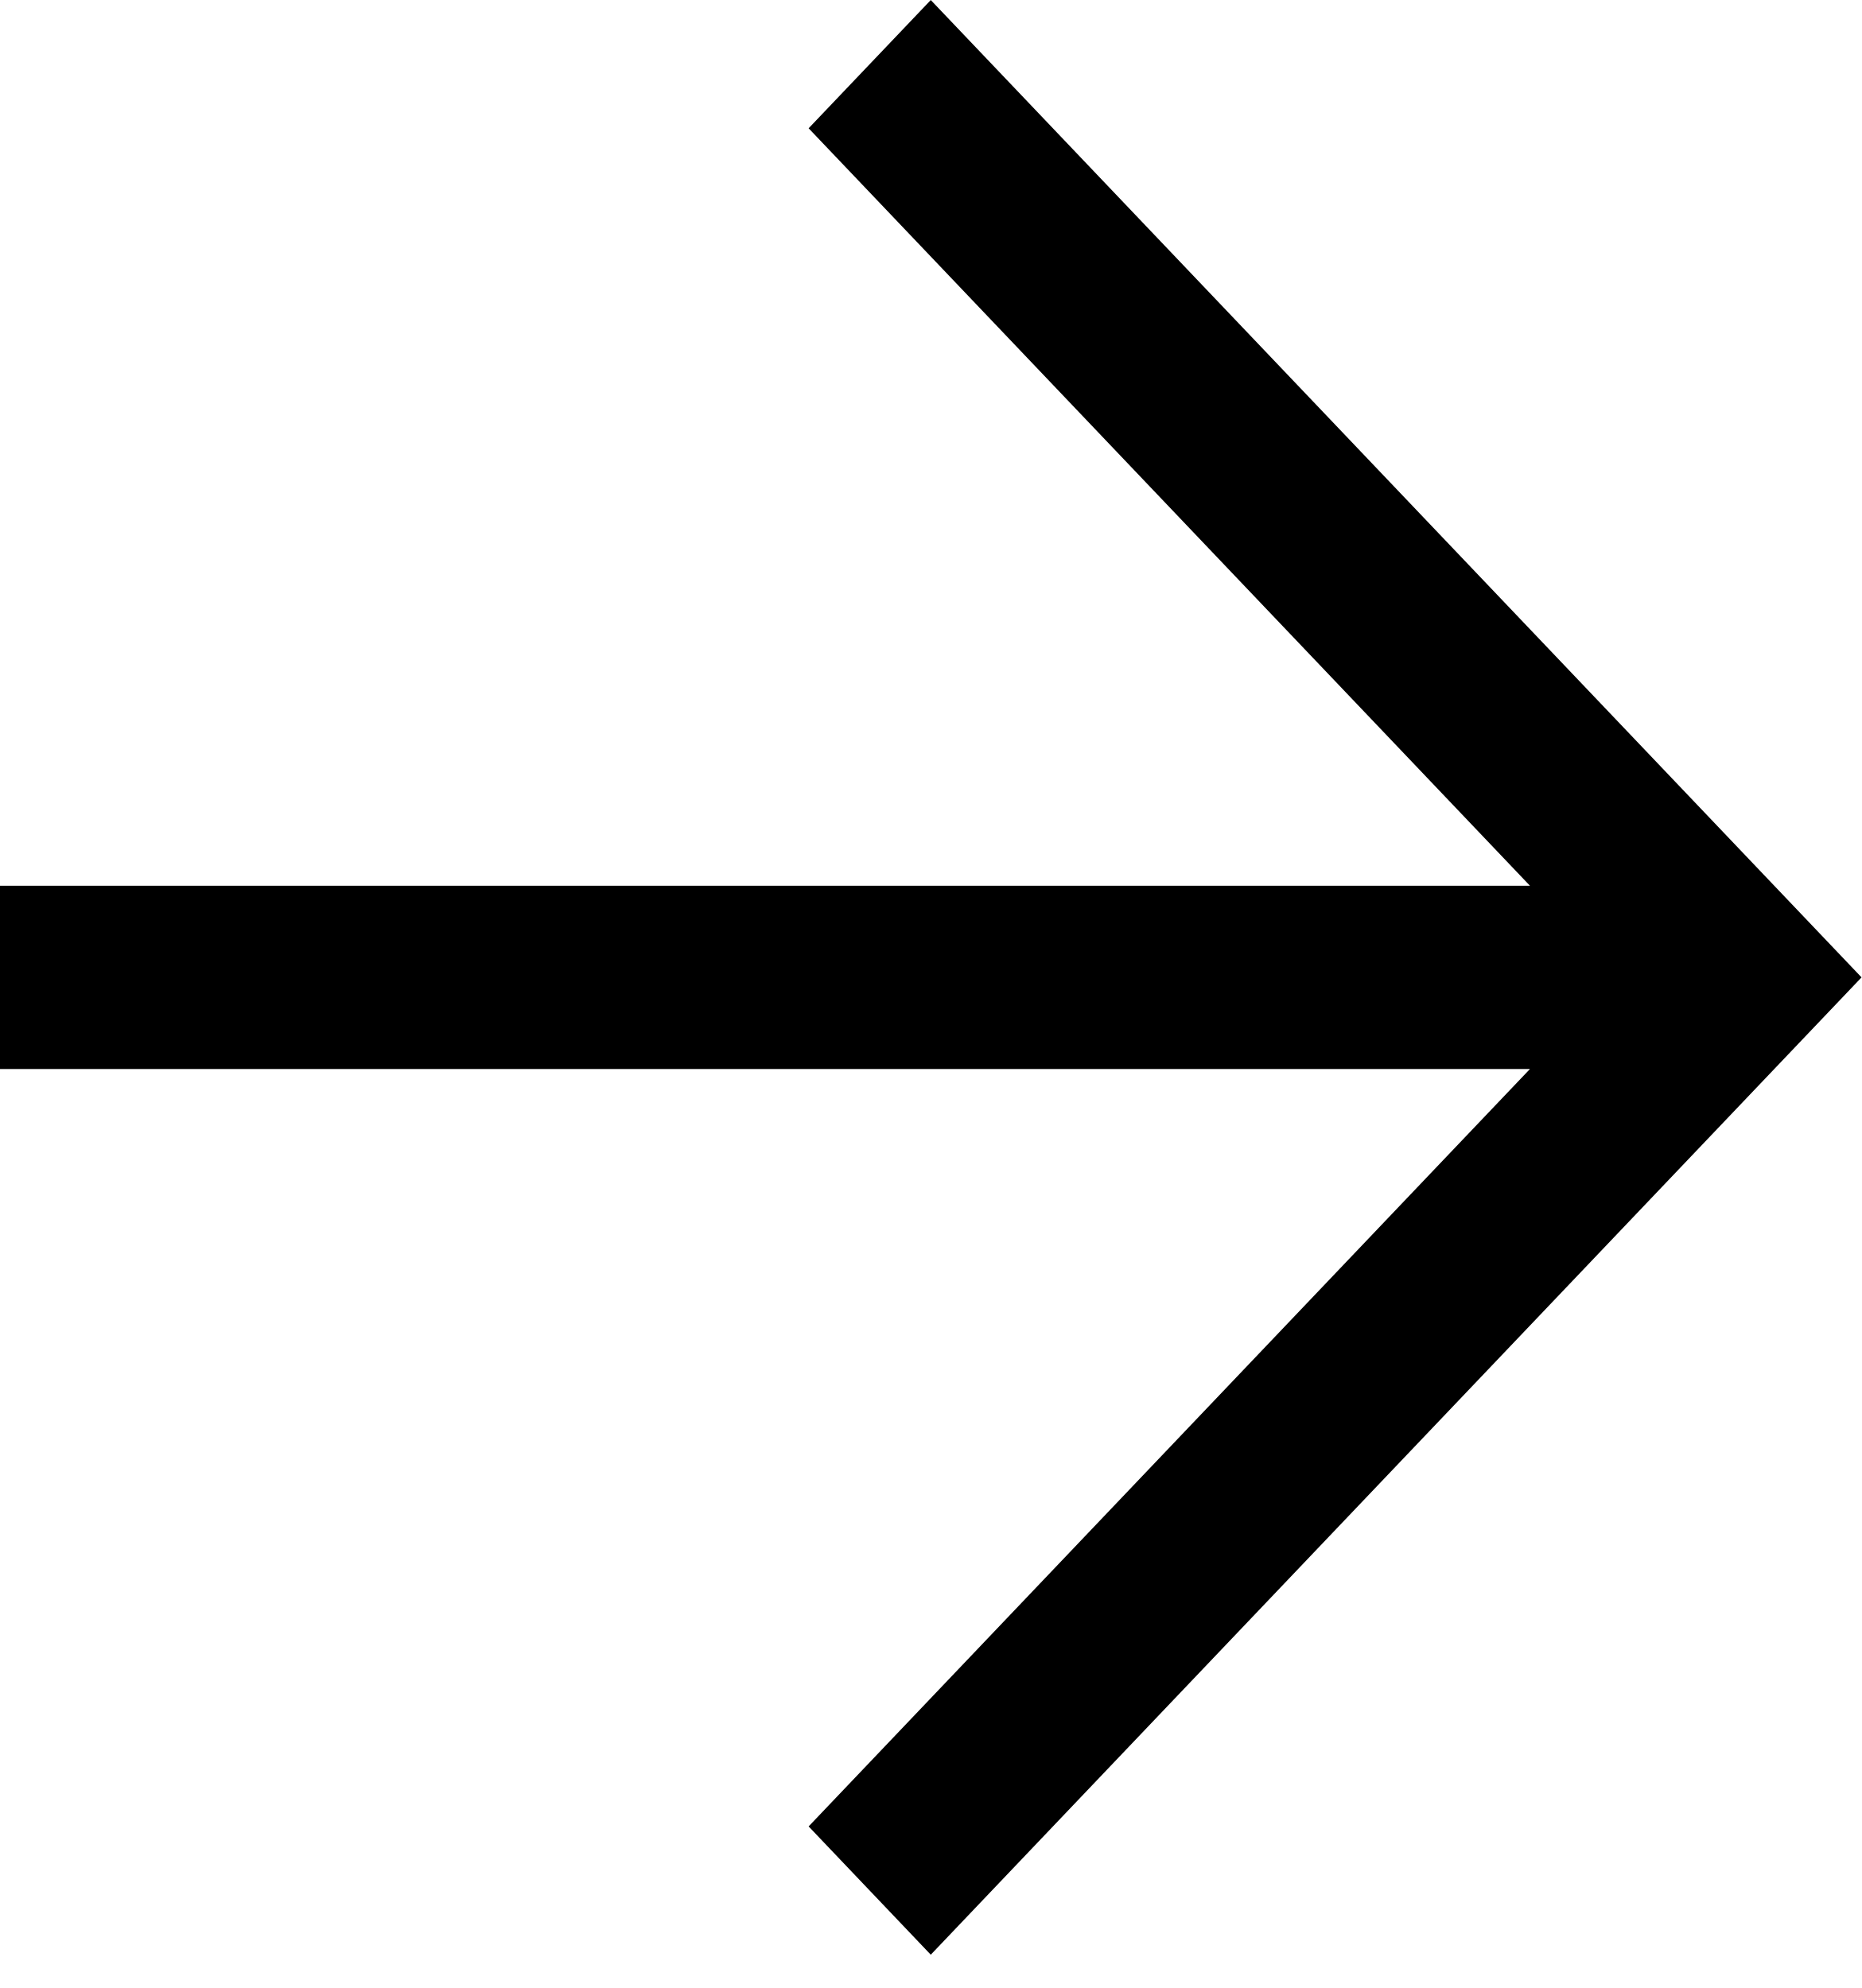
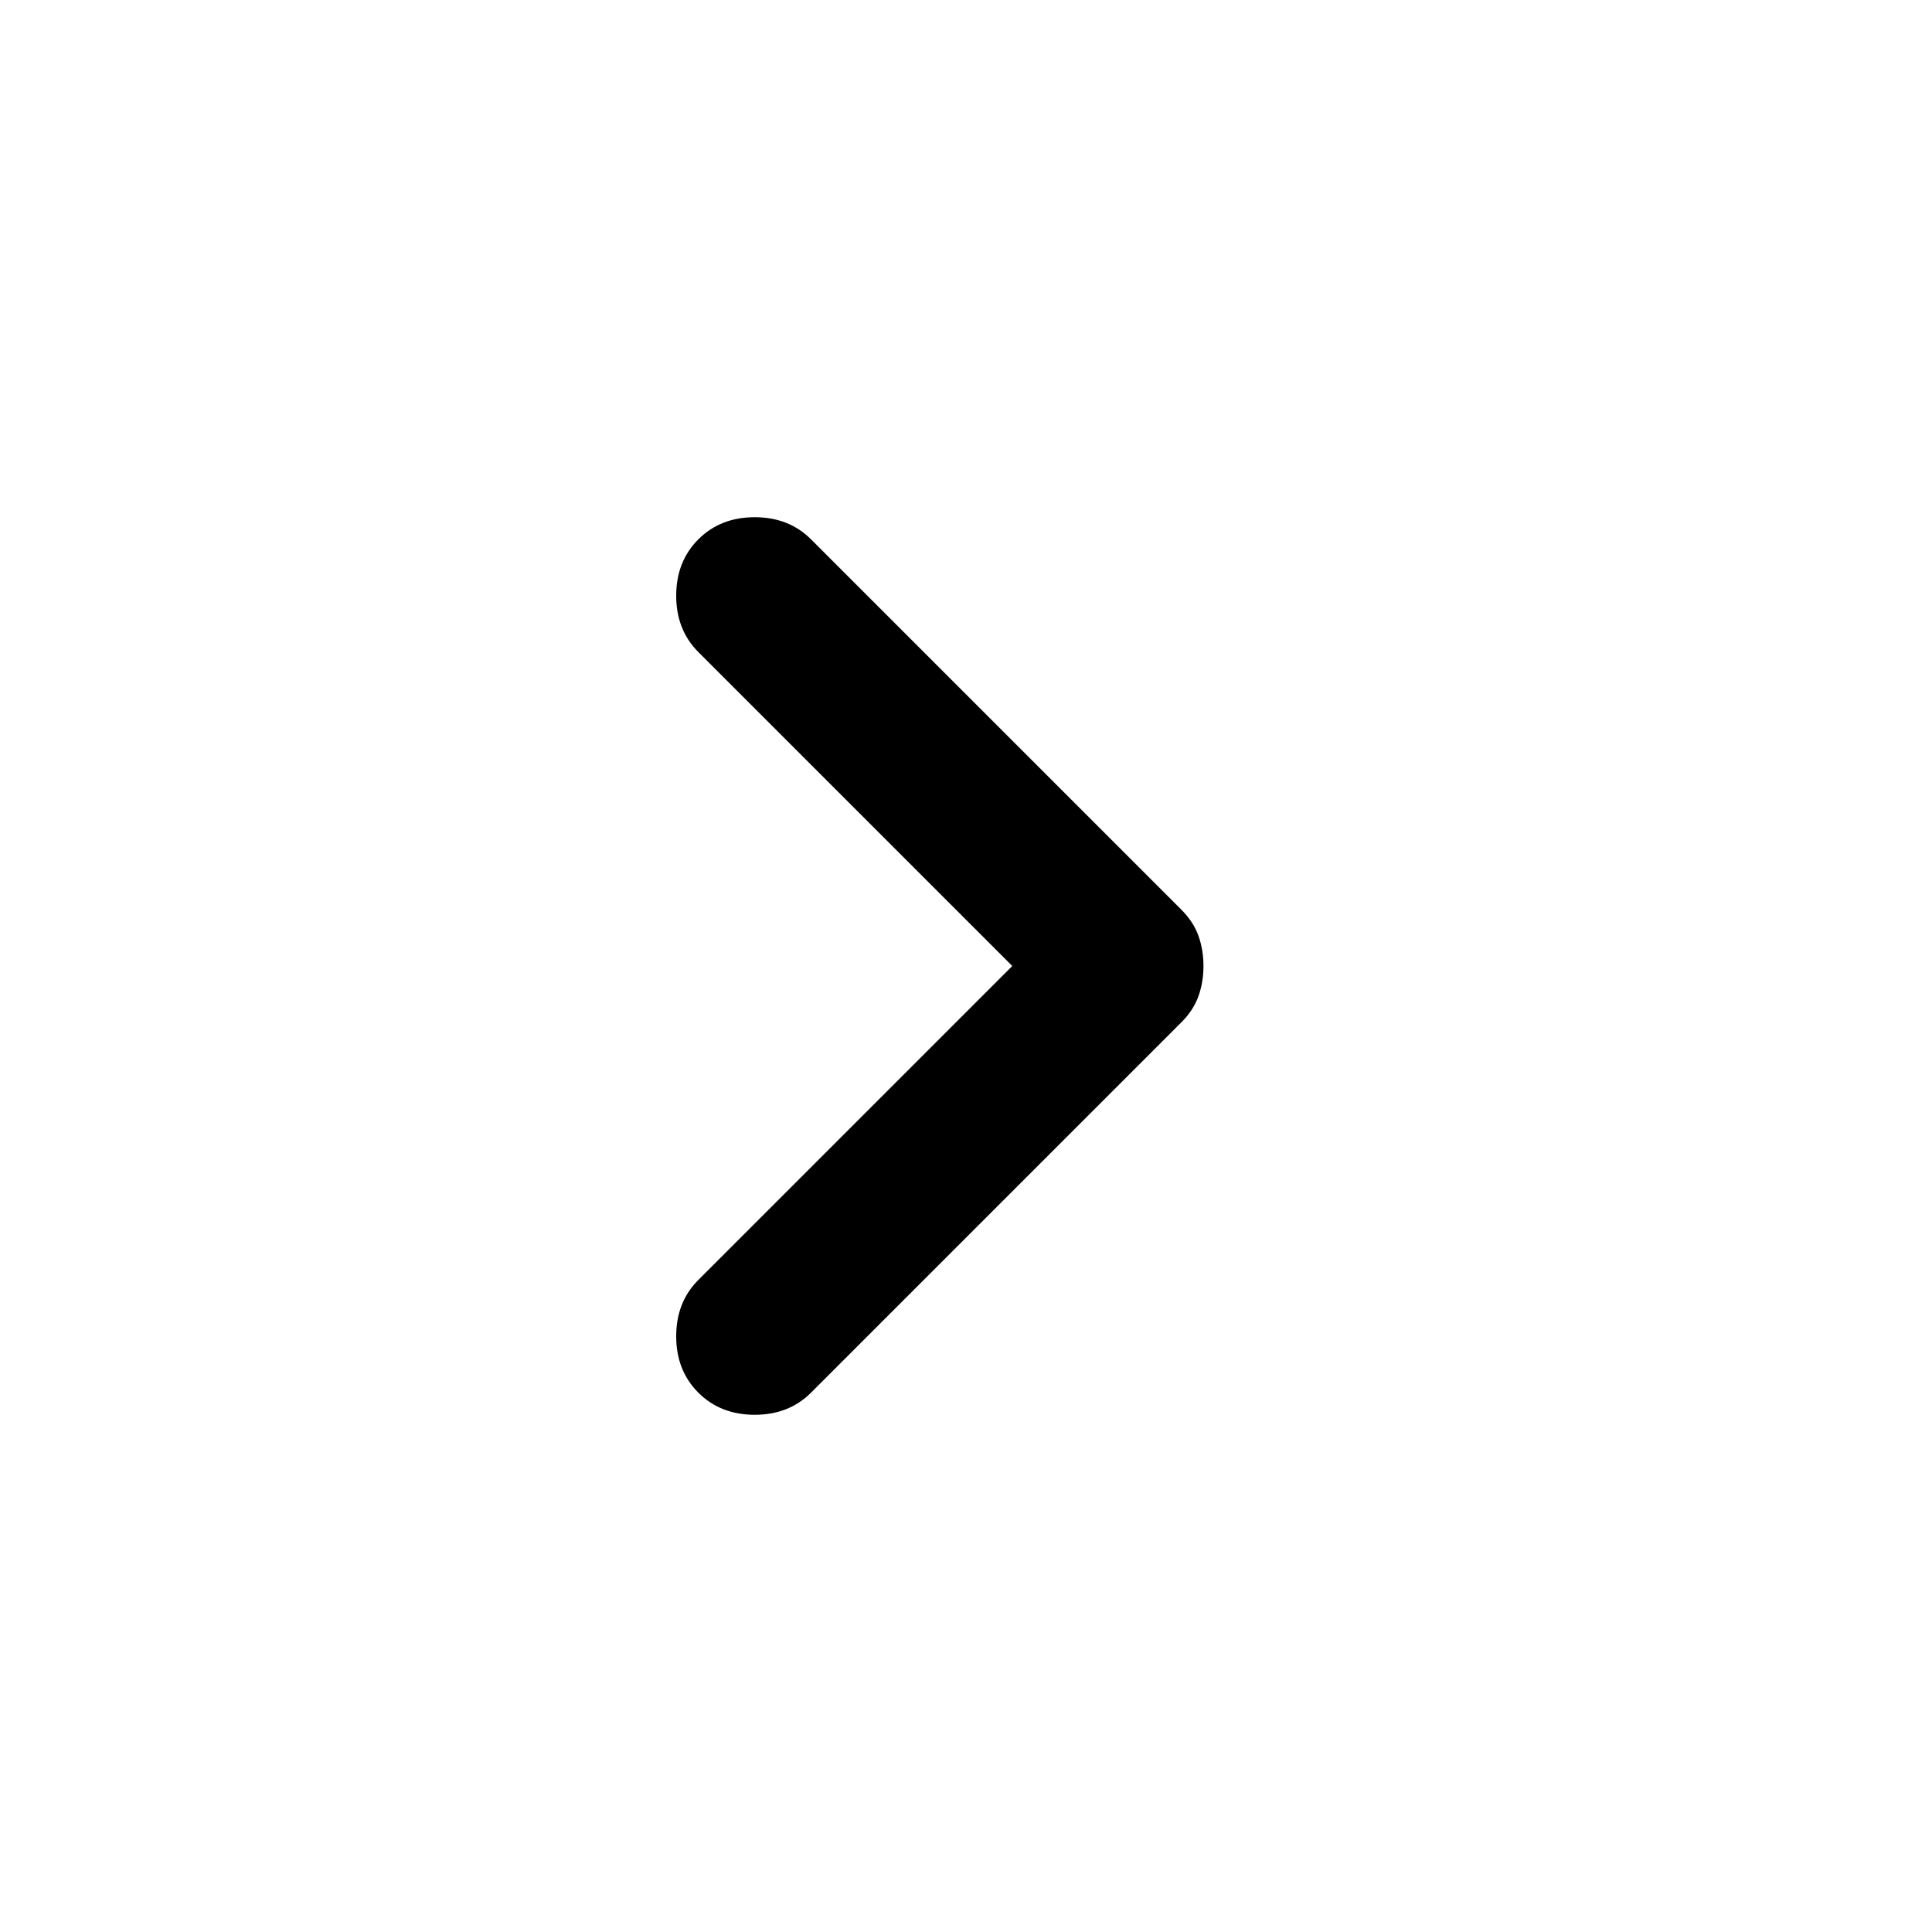
- <svg xmlns="http://www.w3.org/2000/svg" width="44" height="47" viewBox="0 0 44 47" fill="none">
-   <path id="Vector" d="M22 0.001L44 23.107L22 46.213L19.113 43.18L36.163 25.273L0 25.273V20.941L36.163 20.941L19.113 3.033L22 0.001Z" fill="#000000" />
+ <svg xmlns="http://www.w3.org/2000/svg" viewBox="0 0 960 960" width="24" height="24">
+   <g transform="matrix(0 -1 1 0 960 960)">
+     <path d="M480-362q-8 0-15-2.5t-13-8.5L268-557q-11-11-11-28t11-28q11-11 28-11t28 11l156 156 156-156q11-11 28-11t28 11q11 11 11 28t-11 28L508-373q-6 6-13 8.5t-15 2.5Z" fill="#000000" />
+   </g>
</svg>
